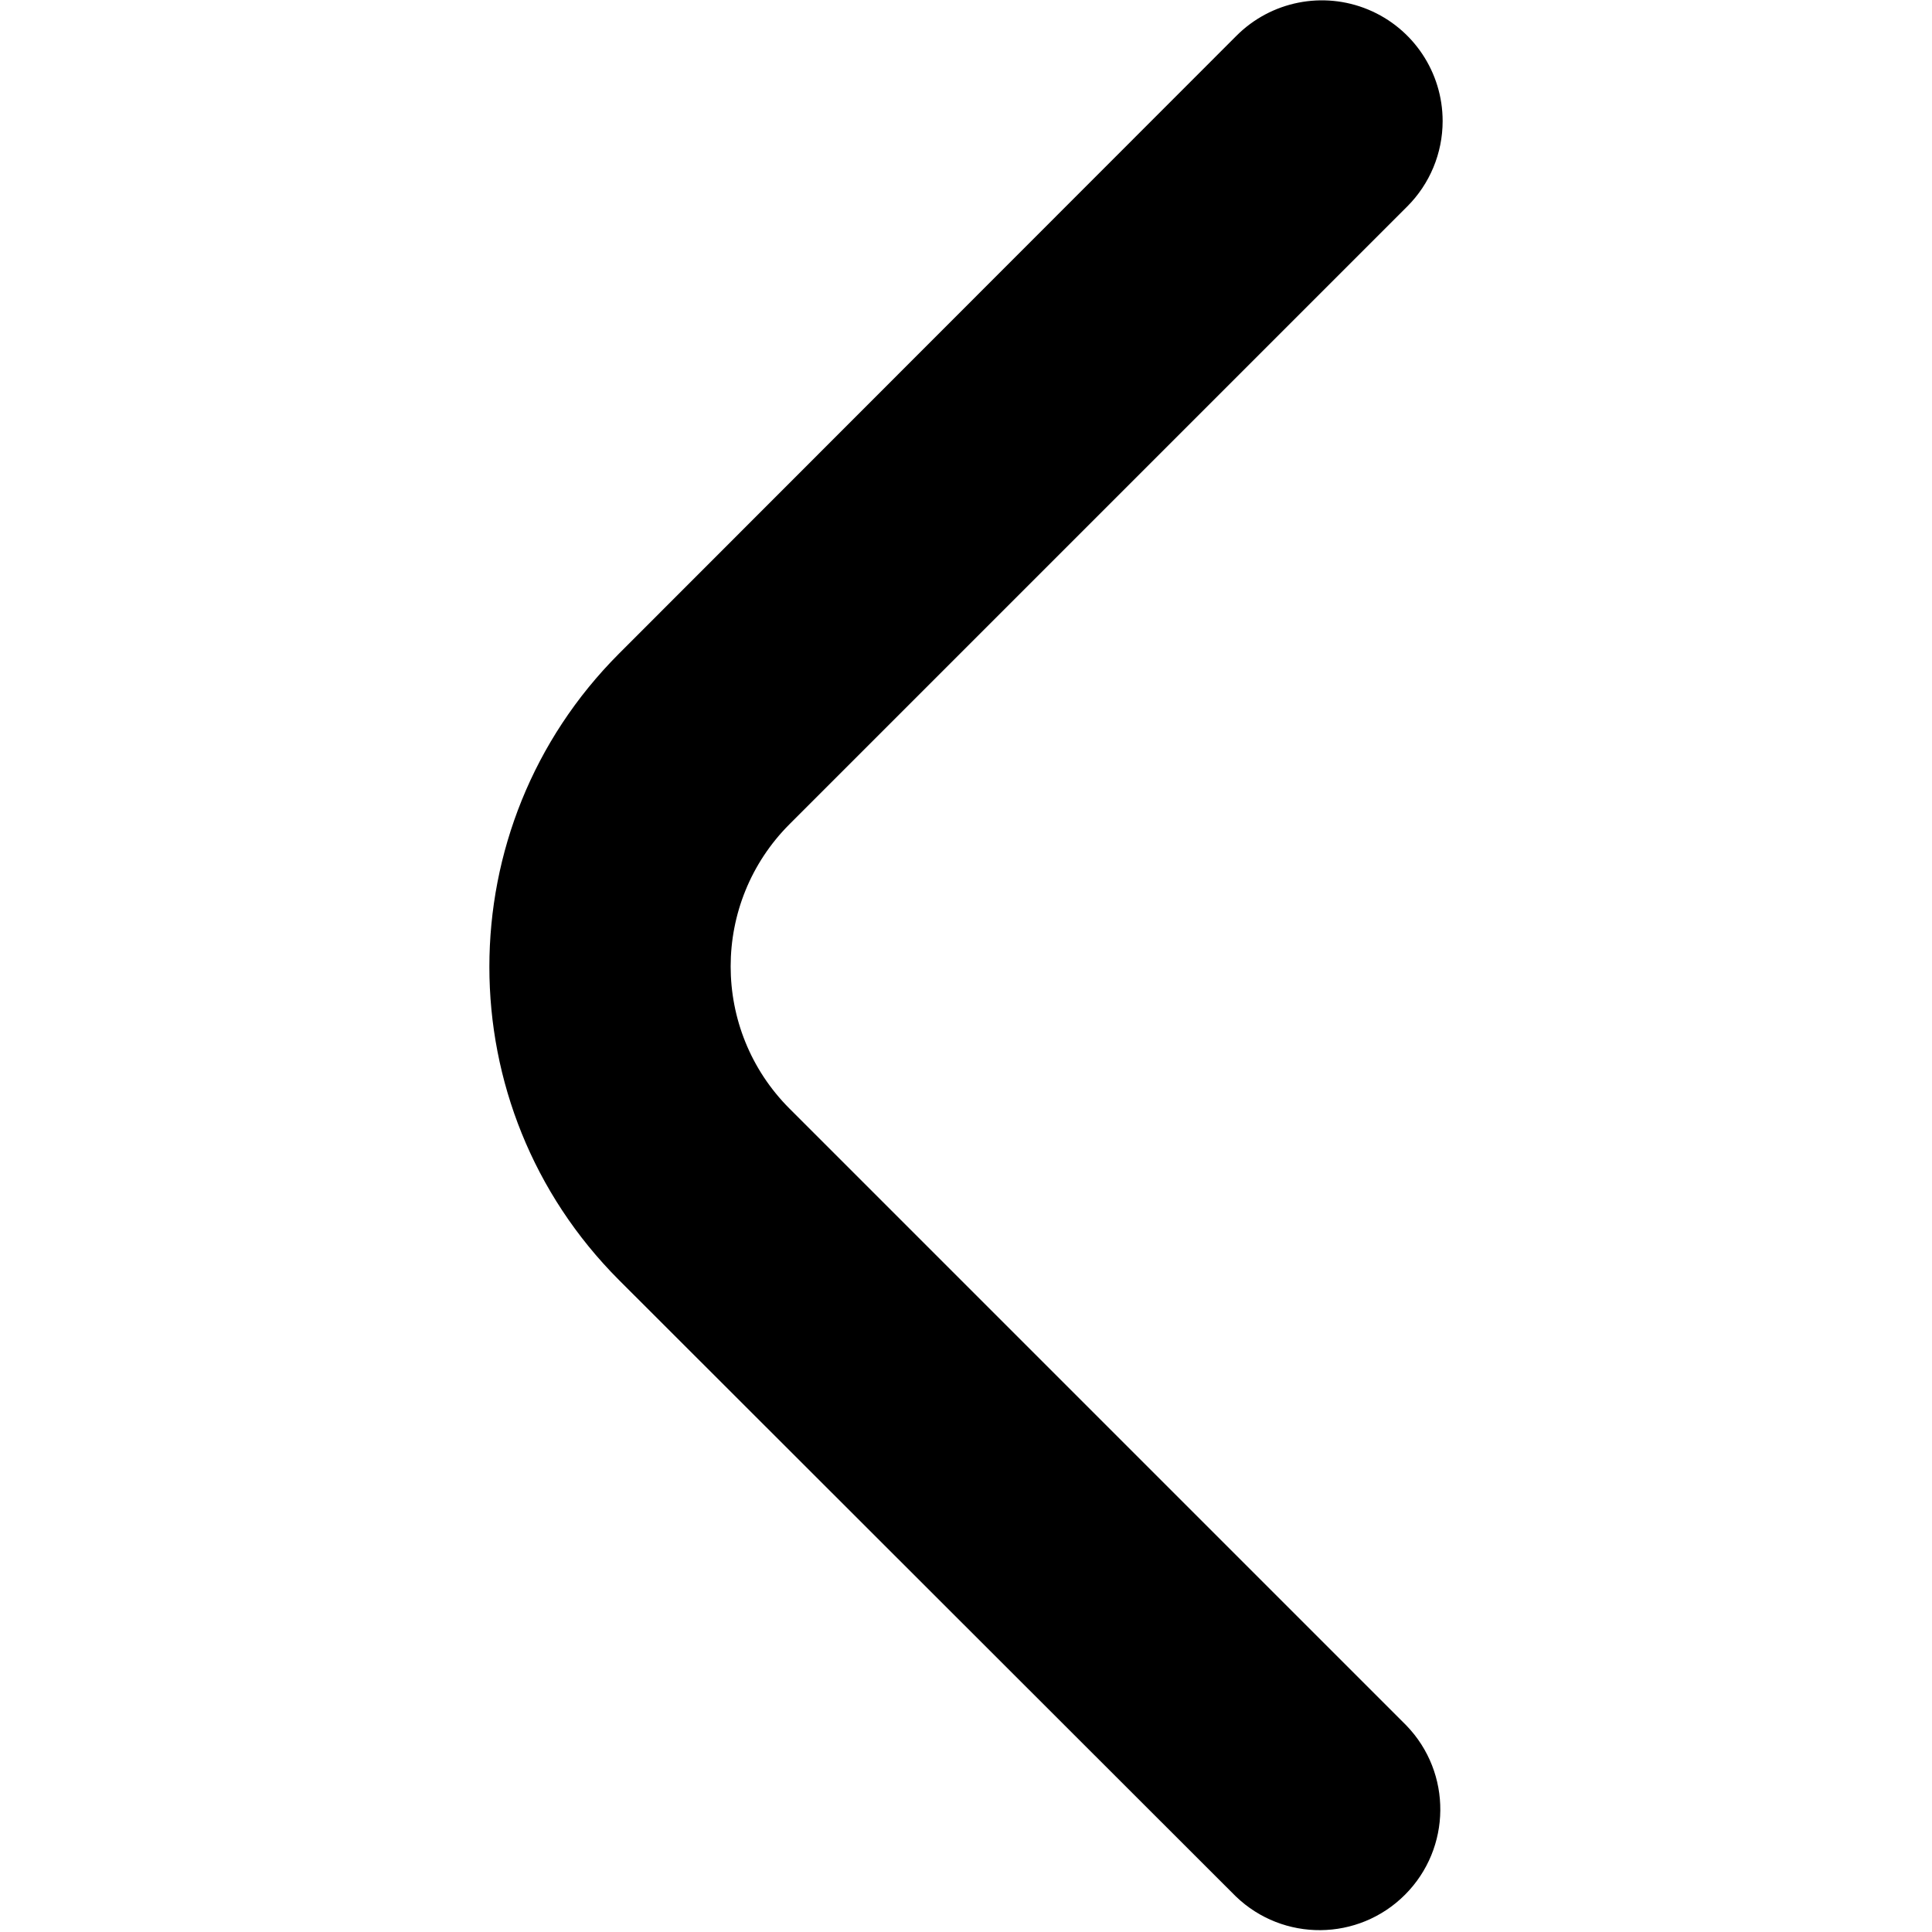
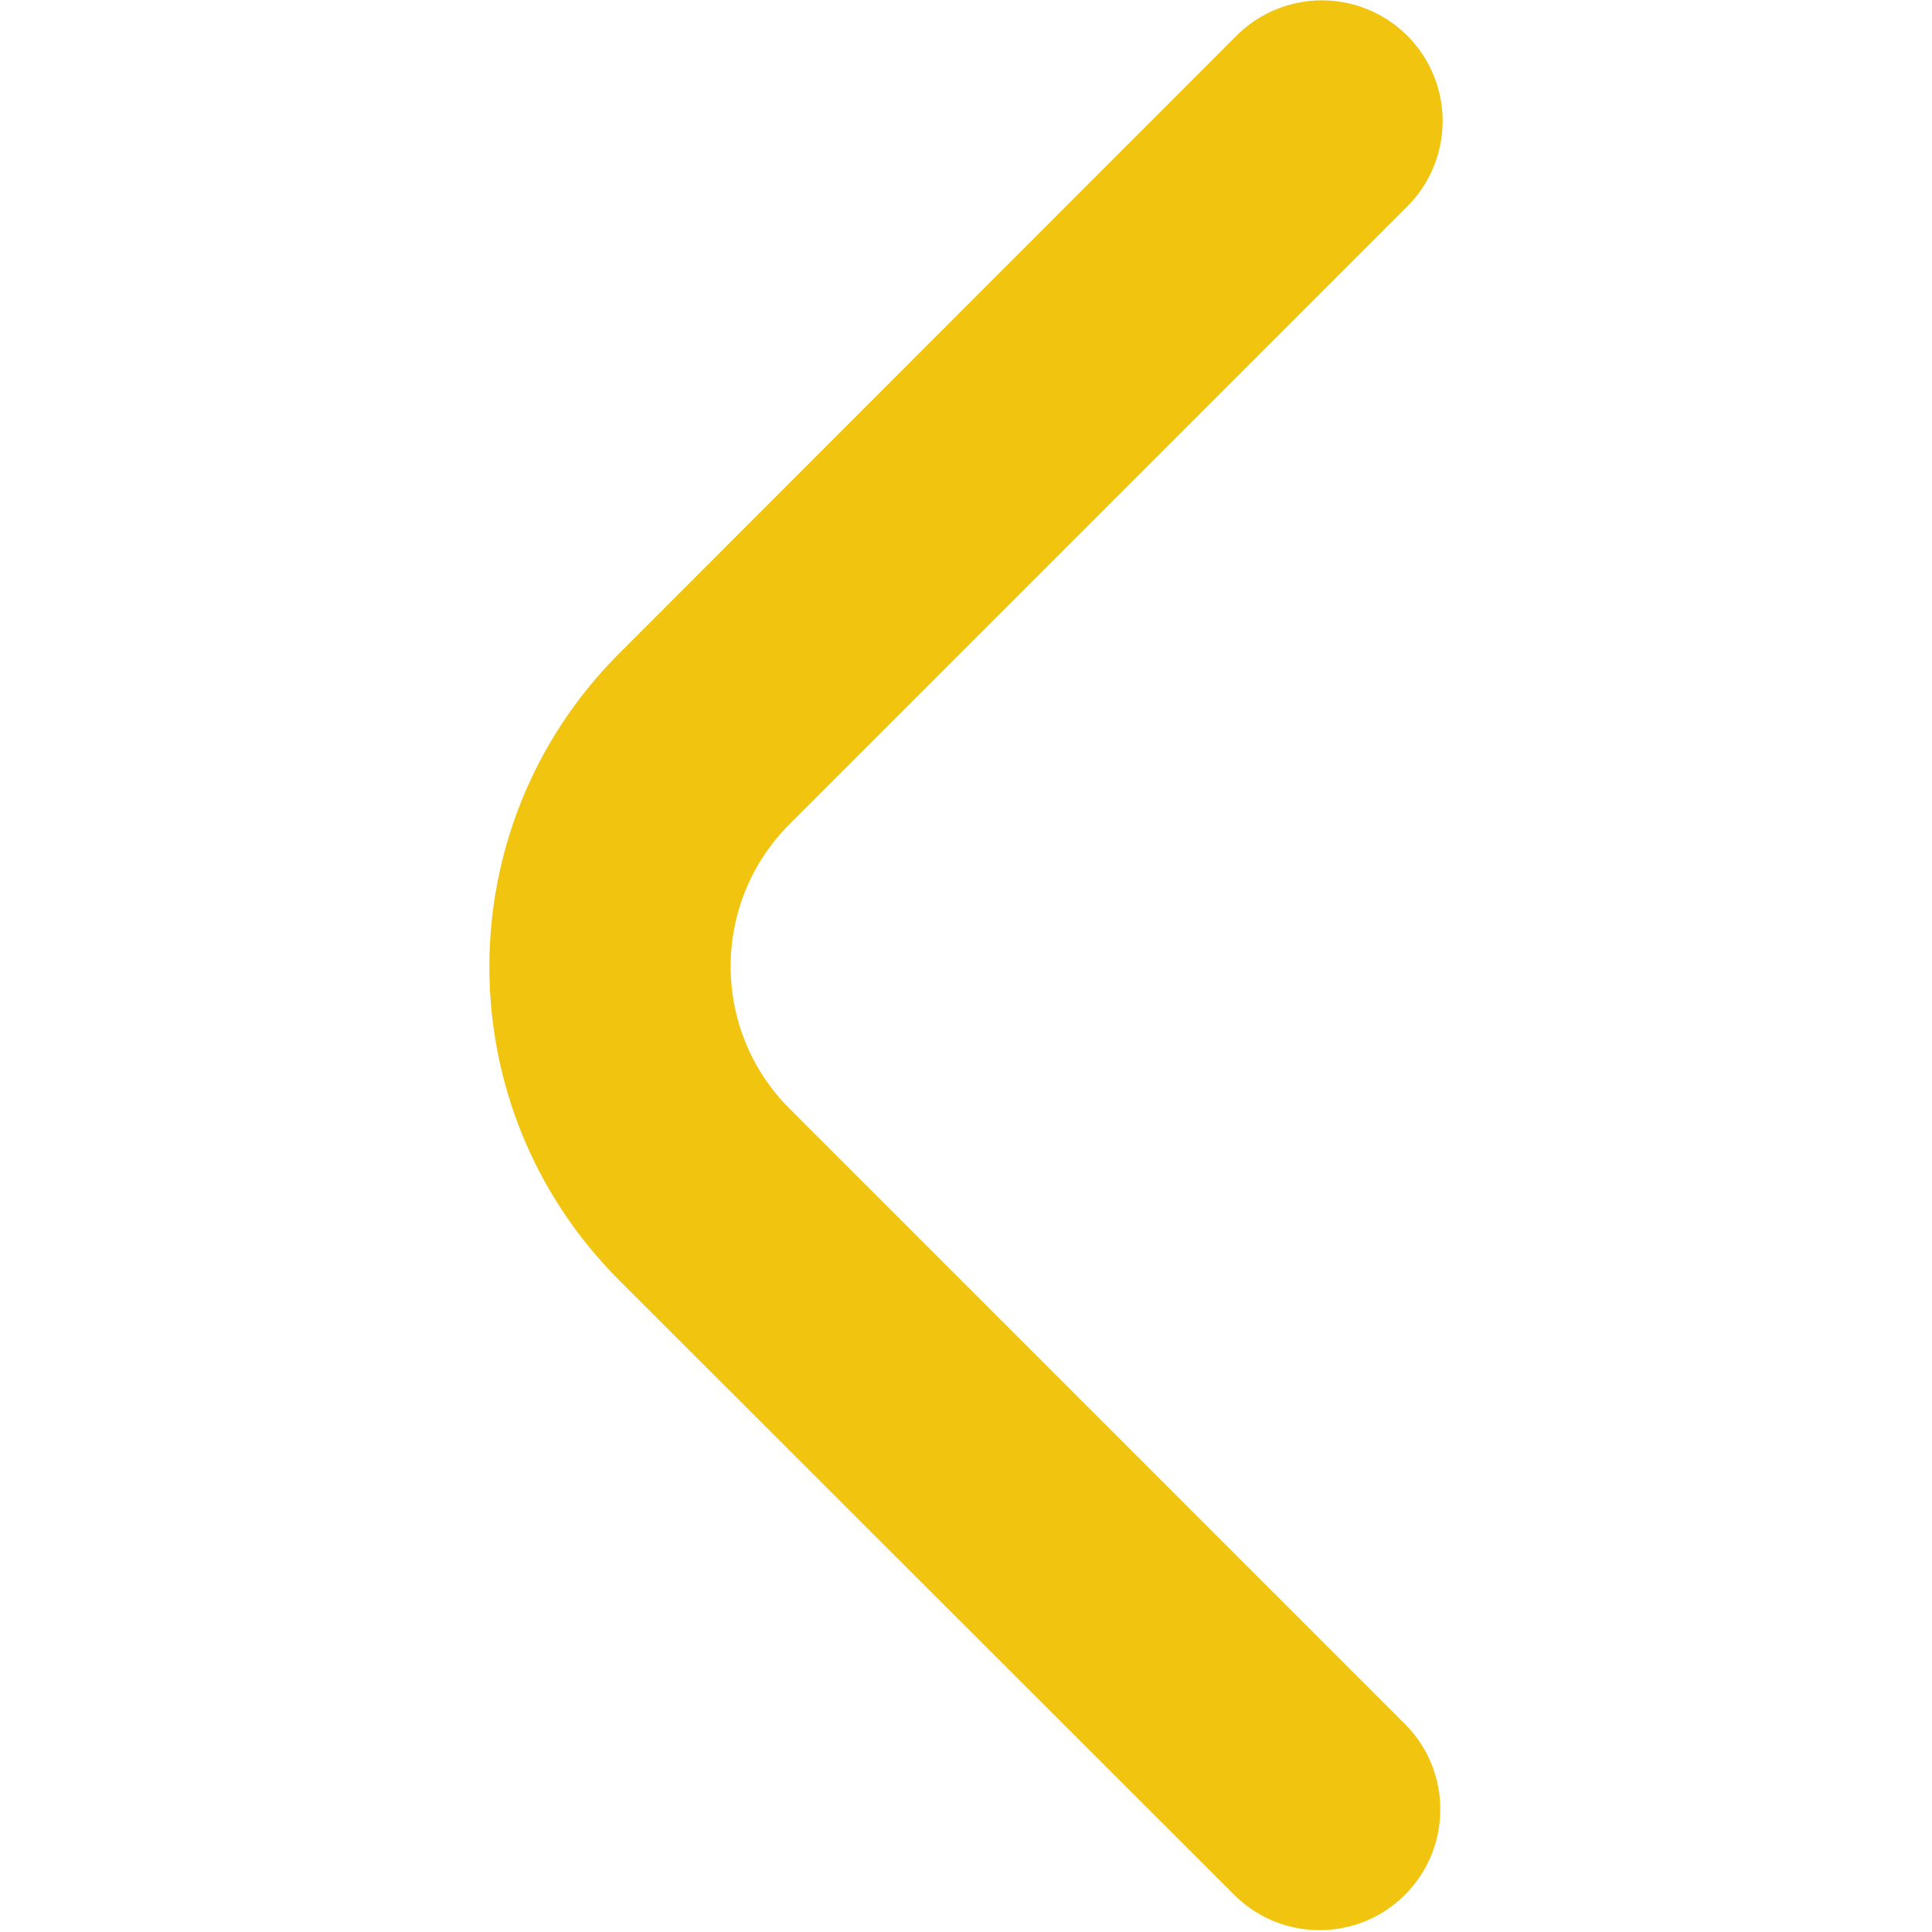
<svg xmlns="http://www.w3.org/2000/svg" id="Bold" viewBox="0 0 24 24" width="512" height="512">
-   <path d="M17.921,1.505a1.5,1.5,0,0,1-.44,1.06L9.809,10.237a2.5,2.5,0,0,0,0,3.536l7.662,7.662a1.5,1.5,0,0,1-2.121,2.121L7.688,15.9a5.506,5.506,0,0,1,0-7.779L15.36.444a1.5,1.5,0,0,1,2.561,1.061Z" />
+   <path fill="#F1C40F" d="M17.921,1.505a1.5,1.5,0,0,1-.44,1.06L9.809,10.237a2.5,2.5,0,0,0,0,3.536l7.662,7.662a1.5,1.5,0,0,1-2.121,2.121L7.688,15.9a5.506,5.506,0,0,1,0-7.779L15.36.444a1.5,1.5,0,0,1,2.561,1.061Z" />
</svg>
